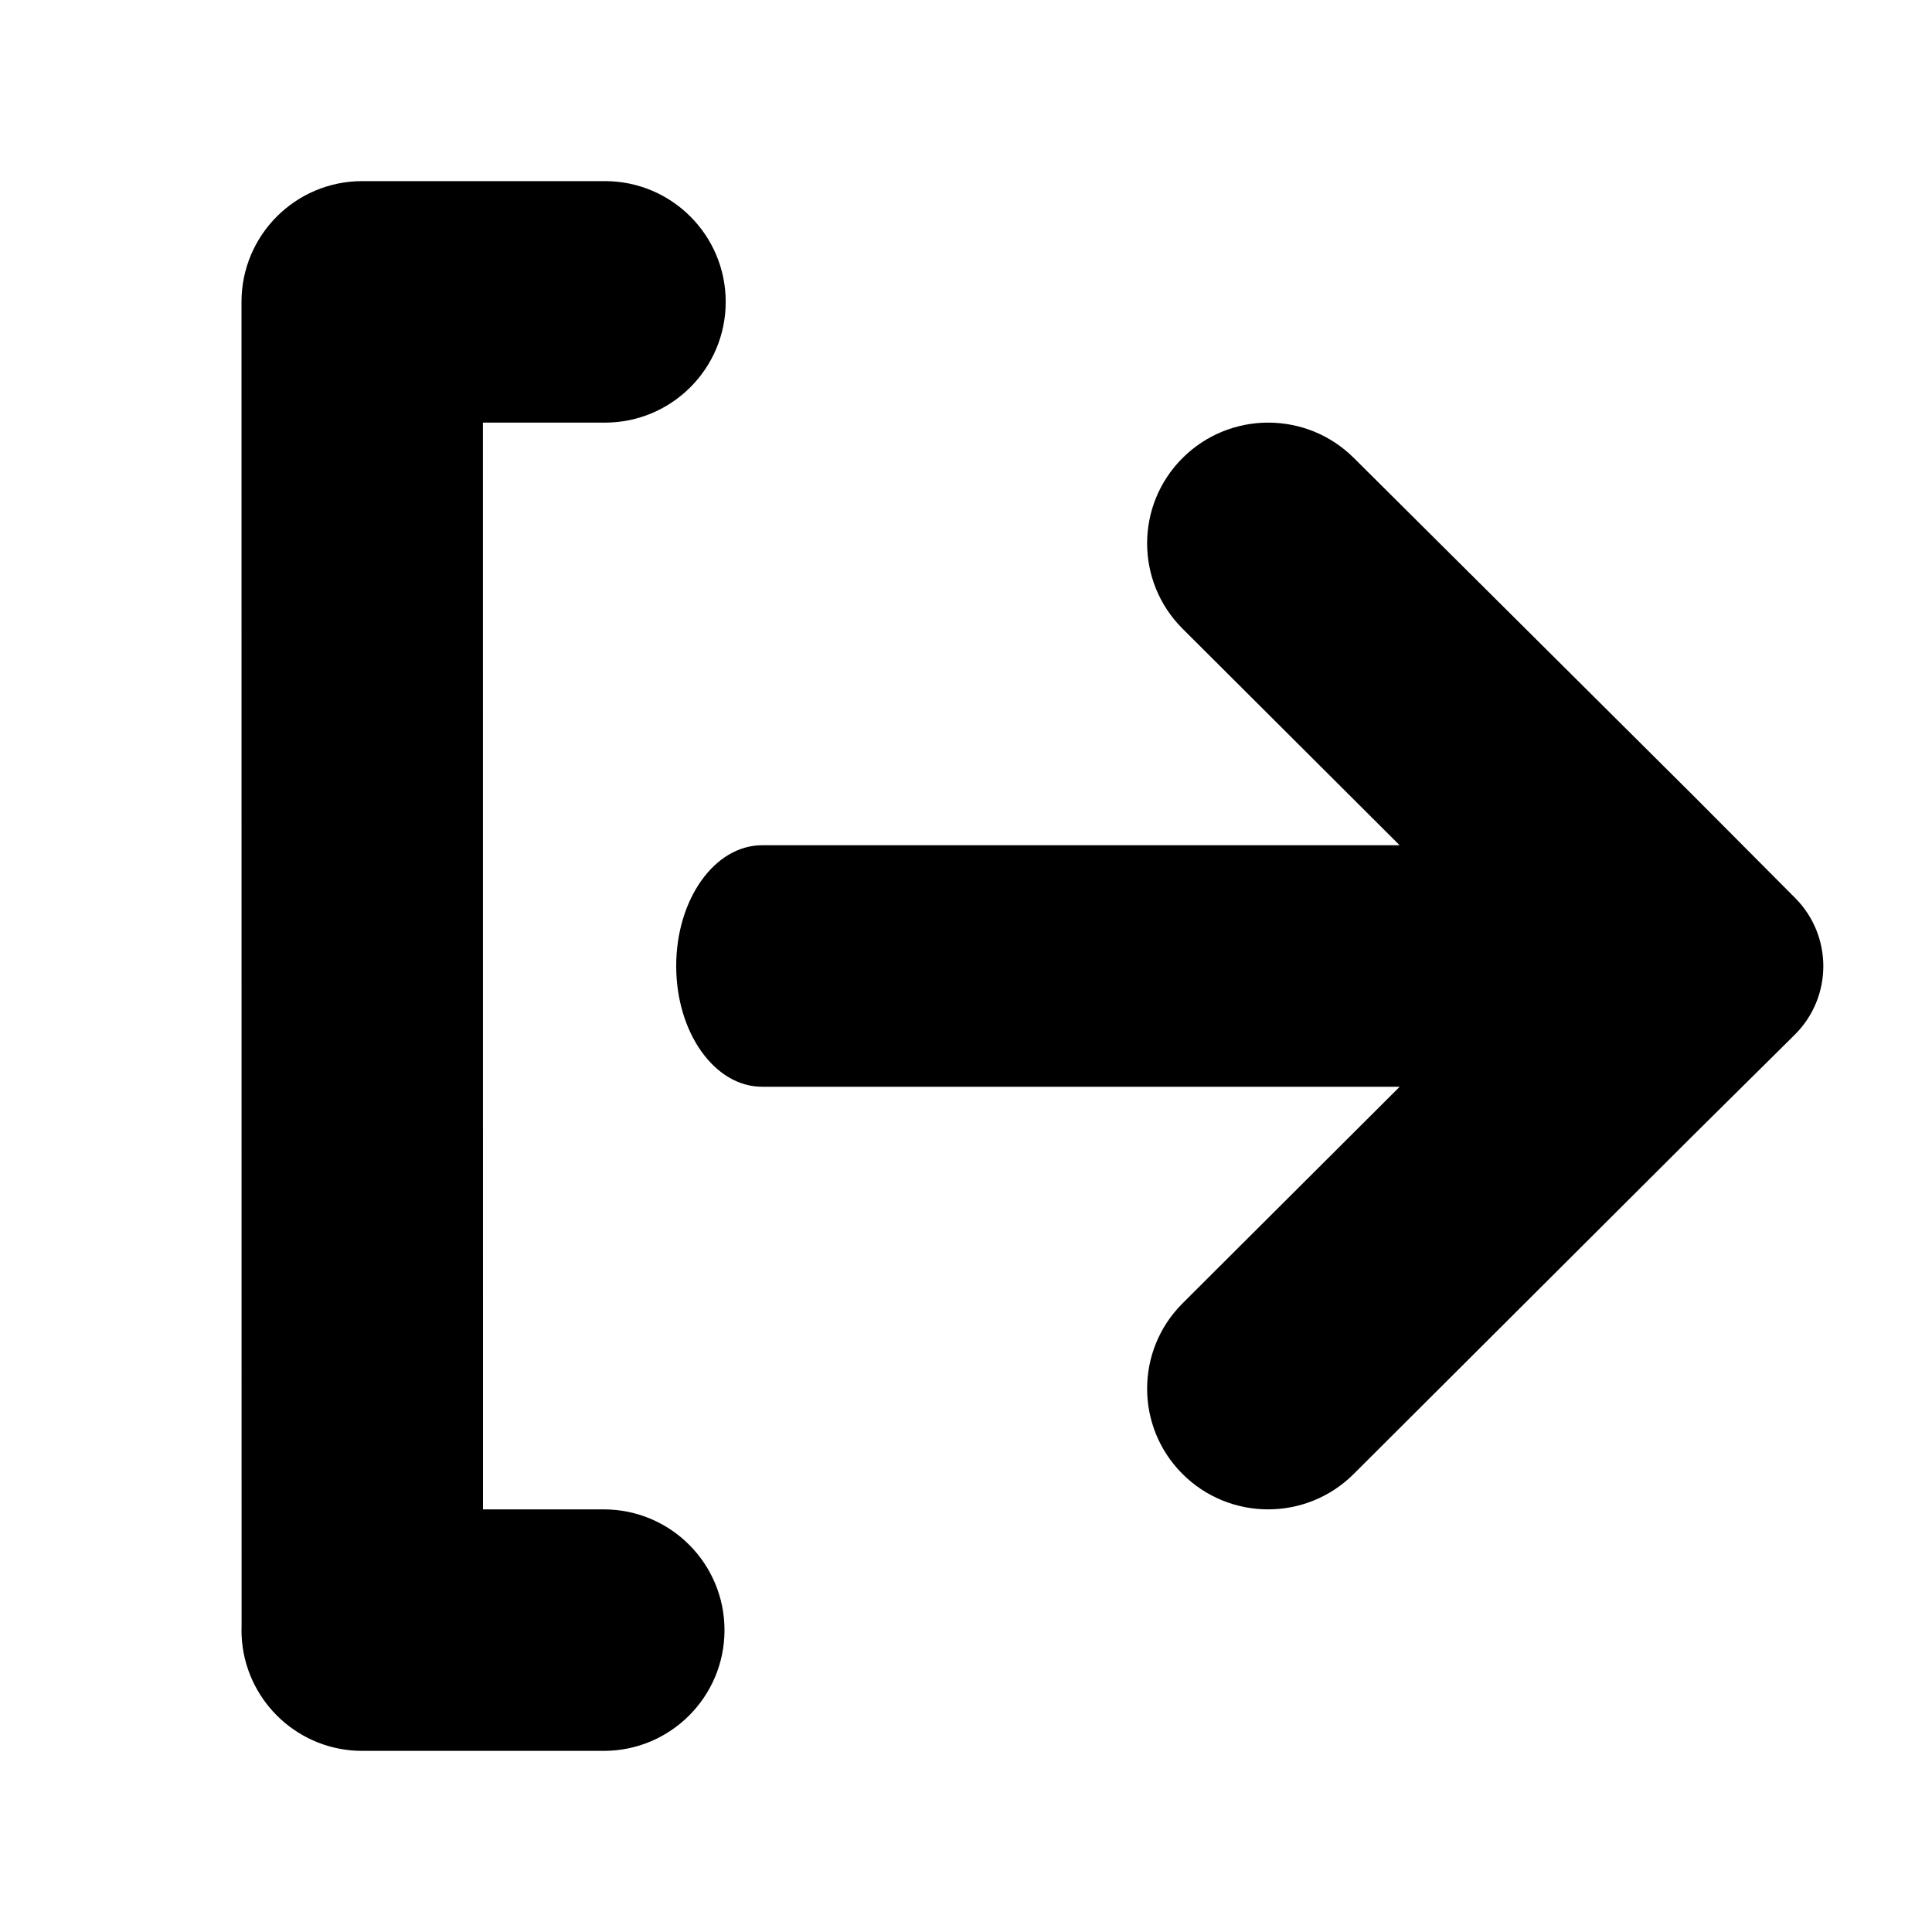
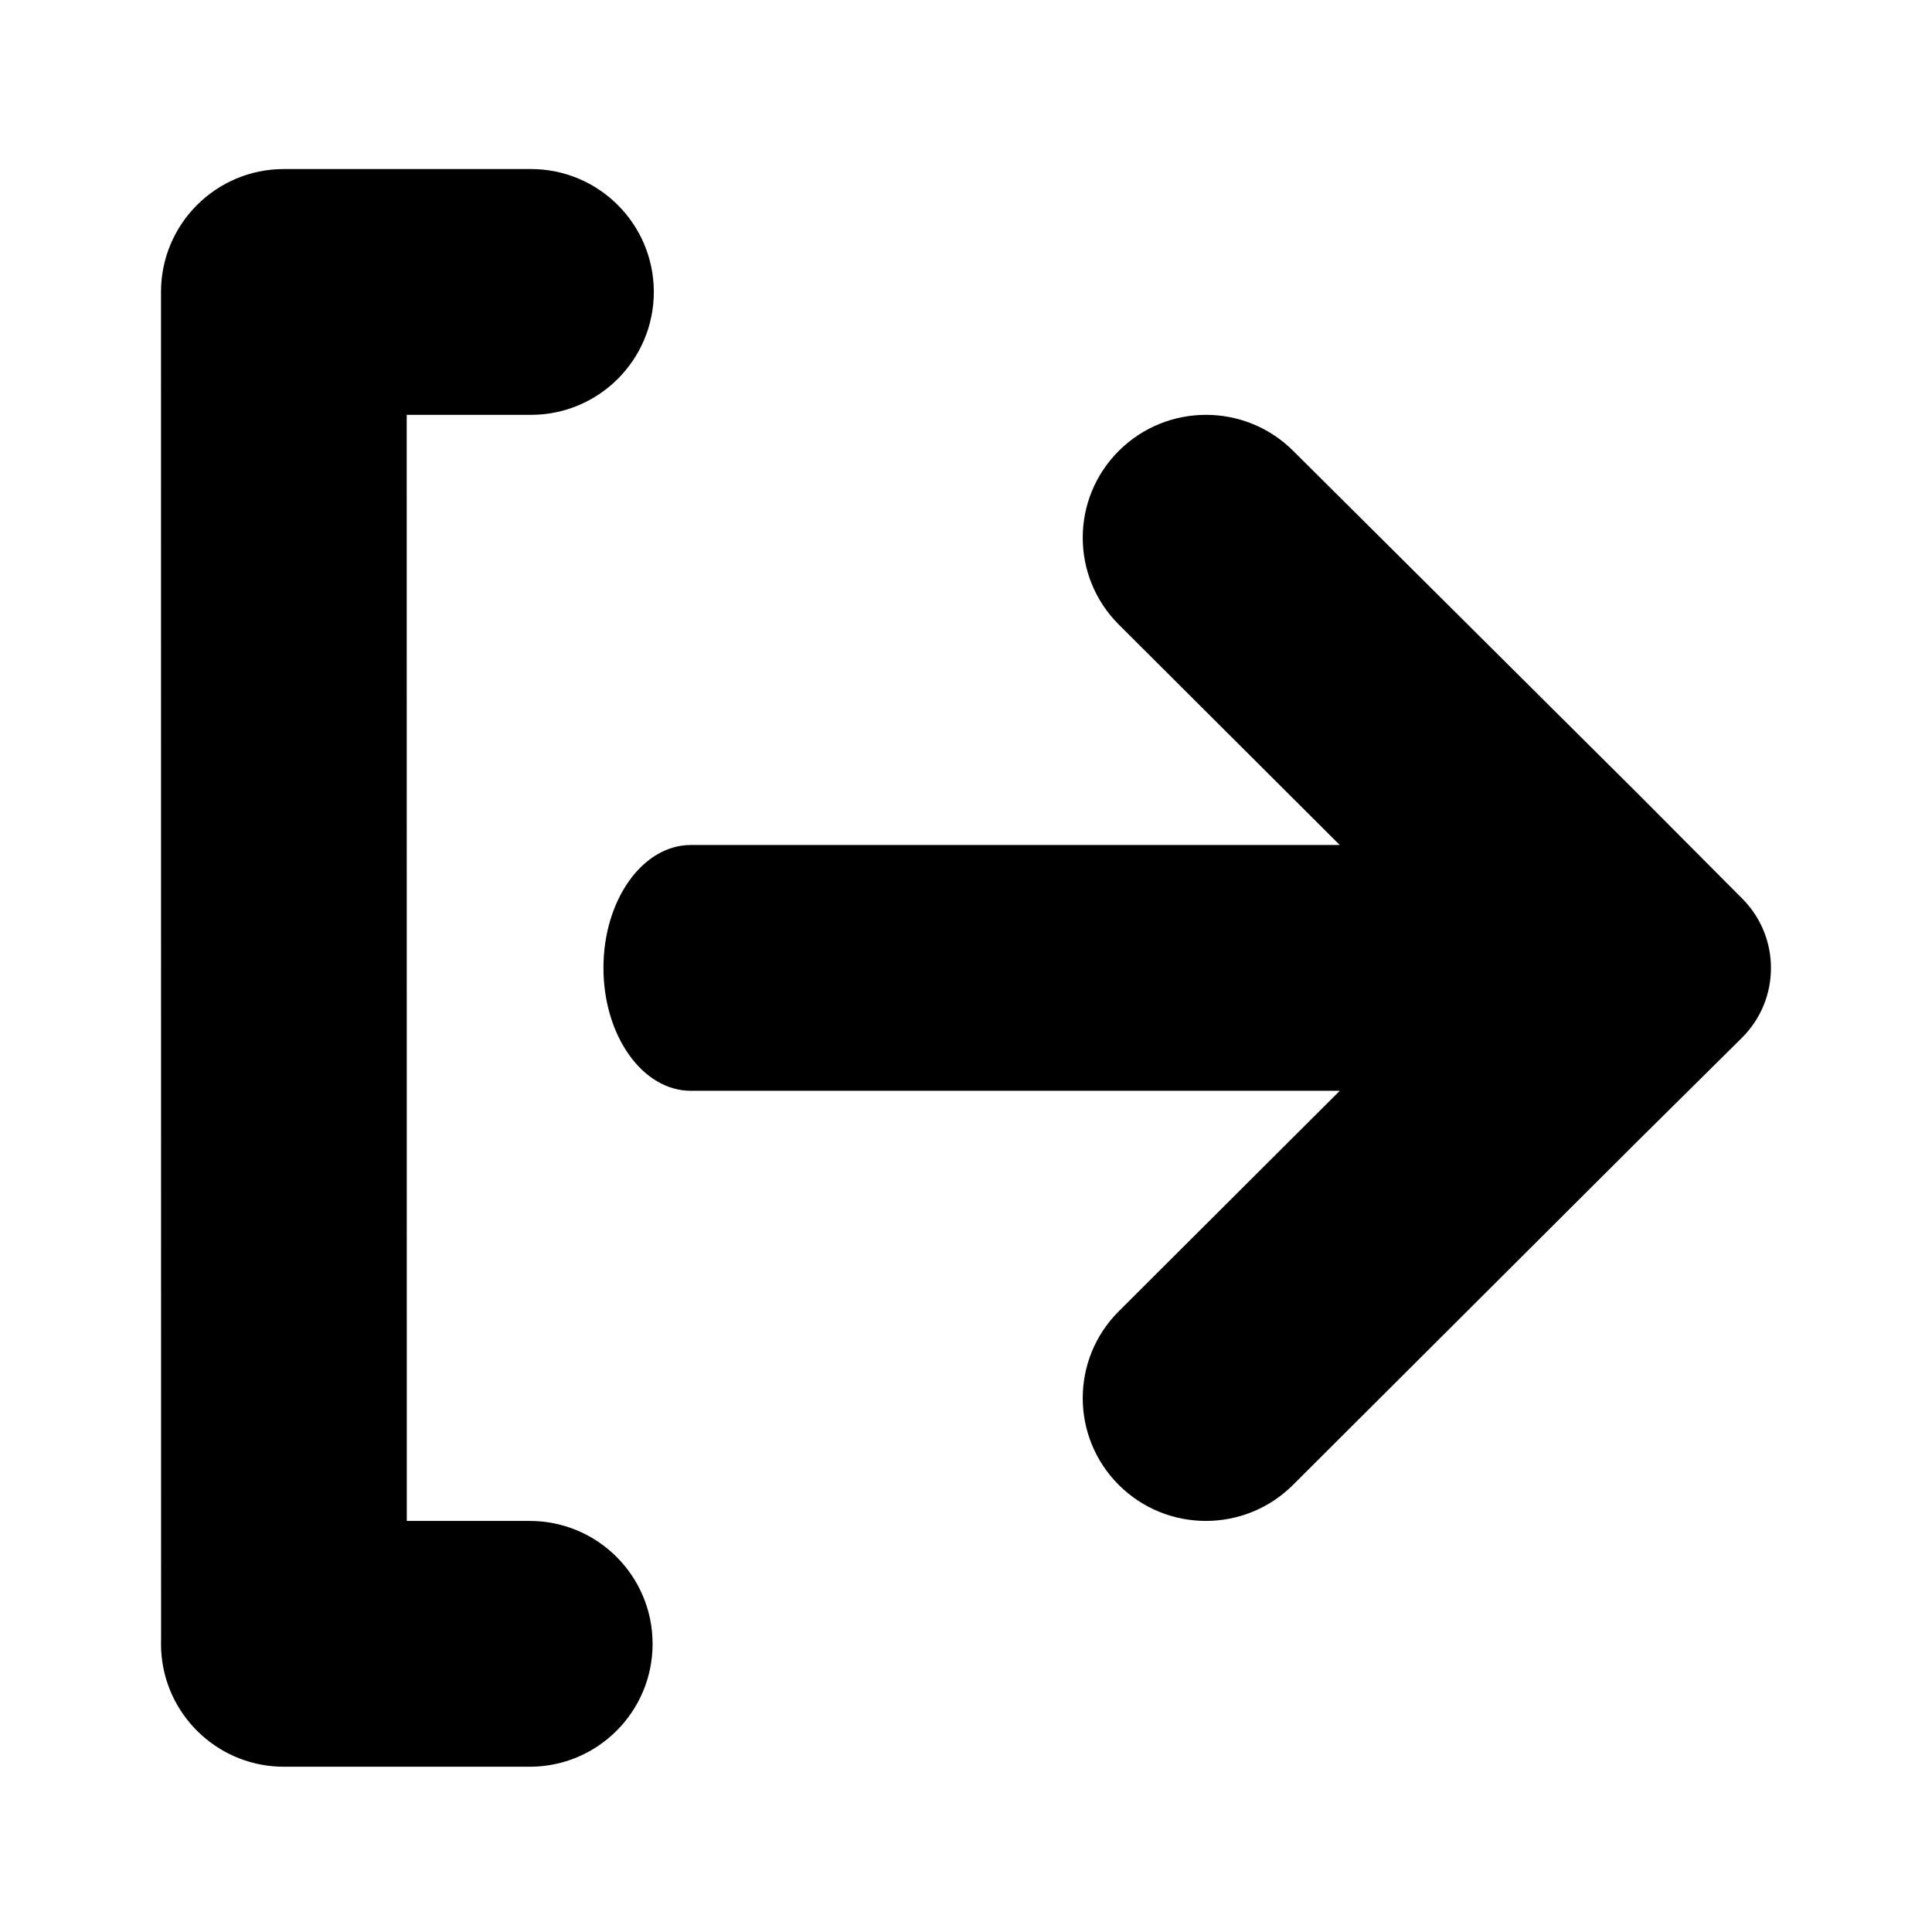
- <svg xmlns="http://www.w3.org/2000/svg" width="320" height="320" viewBox="0 0 320 320">
-   <path d="M40.014 269.246L40 50c0-11.044 8.95-20 19.992-20H100.2c11.046 0 20 8.954 20 20s-8.954 20-20 20H79.987L80 250h20c11.046 0 20 8.954 20 20s-8.954 20-20 20H60.008c-.636 0-1.266-.03-1.887-.087C47.958 288.966 40 280.413 40 270c0-.252.005-.504.014-.754zM231.824 140l-35.955-35.868c-7.827-7.807-7.826-20.463 0-28.27 7.83-7.81 20.52-7.817 28.36-.02l56.088 55.793 17.016 17.097c6.253 6.28 6.217 16.428-.08 22.667l-17.037 16.873-56.01 55.875c-7.826 7.803-20.512 7.802-28.337-.002-7.826-7.807-7.827-20.462 0-28.27L231.83 180H126.22c-7.85 0-14.22-8.954-14.22-20s6.368-20 14.223-20h105.6z" />
+ <svg xmlns="http://www.w3.org/2000/svg" width="240" height="240" viewBox="0 0 240 240">
+   <path d="M20.01 203.628L20 36.267C20 27.837 26.832 21 35.26 21h30.693c8.432 0 15.267 6.835 15.267 15.267 0 8.432-6.835 15.267-15.267 15.267h-15.43l.01 137.402h15.268c8.432 0 15.267 6.835 15.267 15.267 0 8.432-6.835 15.267-15.267 15.267H35.273c-.485 0-.966-.023-1.44-.066-7.758-.723-13.833-7.252-13.833-15.2 0-.193.004-.386.01-.576zm146.418-98.66l-27.446-27.38c-5.975-5.96-5.974-15.62 0-21.58 5.977-5.961 15.664-5.966 21.648-.015l42.815 42.59 12.99 13.05c4.772 4.794 4.745 12.54-.062 17.303l-13.005 12.88-42.755 42.652c-5.974 5.957-15.658 5.956-21.631-.001-5.974-5.96-5.975-15.62 0-21.58l27.45-27.385H85.817c-5.993 0-10.855-6.835-10.855-15.267 0-8.432 4.86-15.267 10.857-15.267h80.61z" fill-rule="nonzero" />
</svg>
